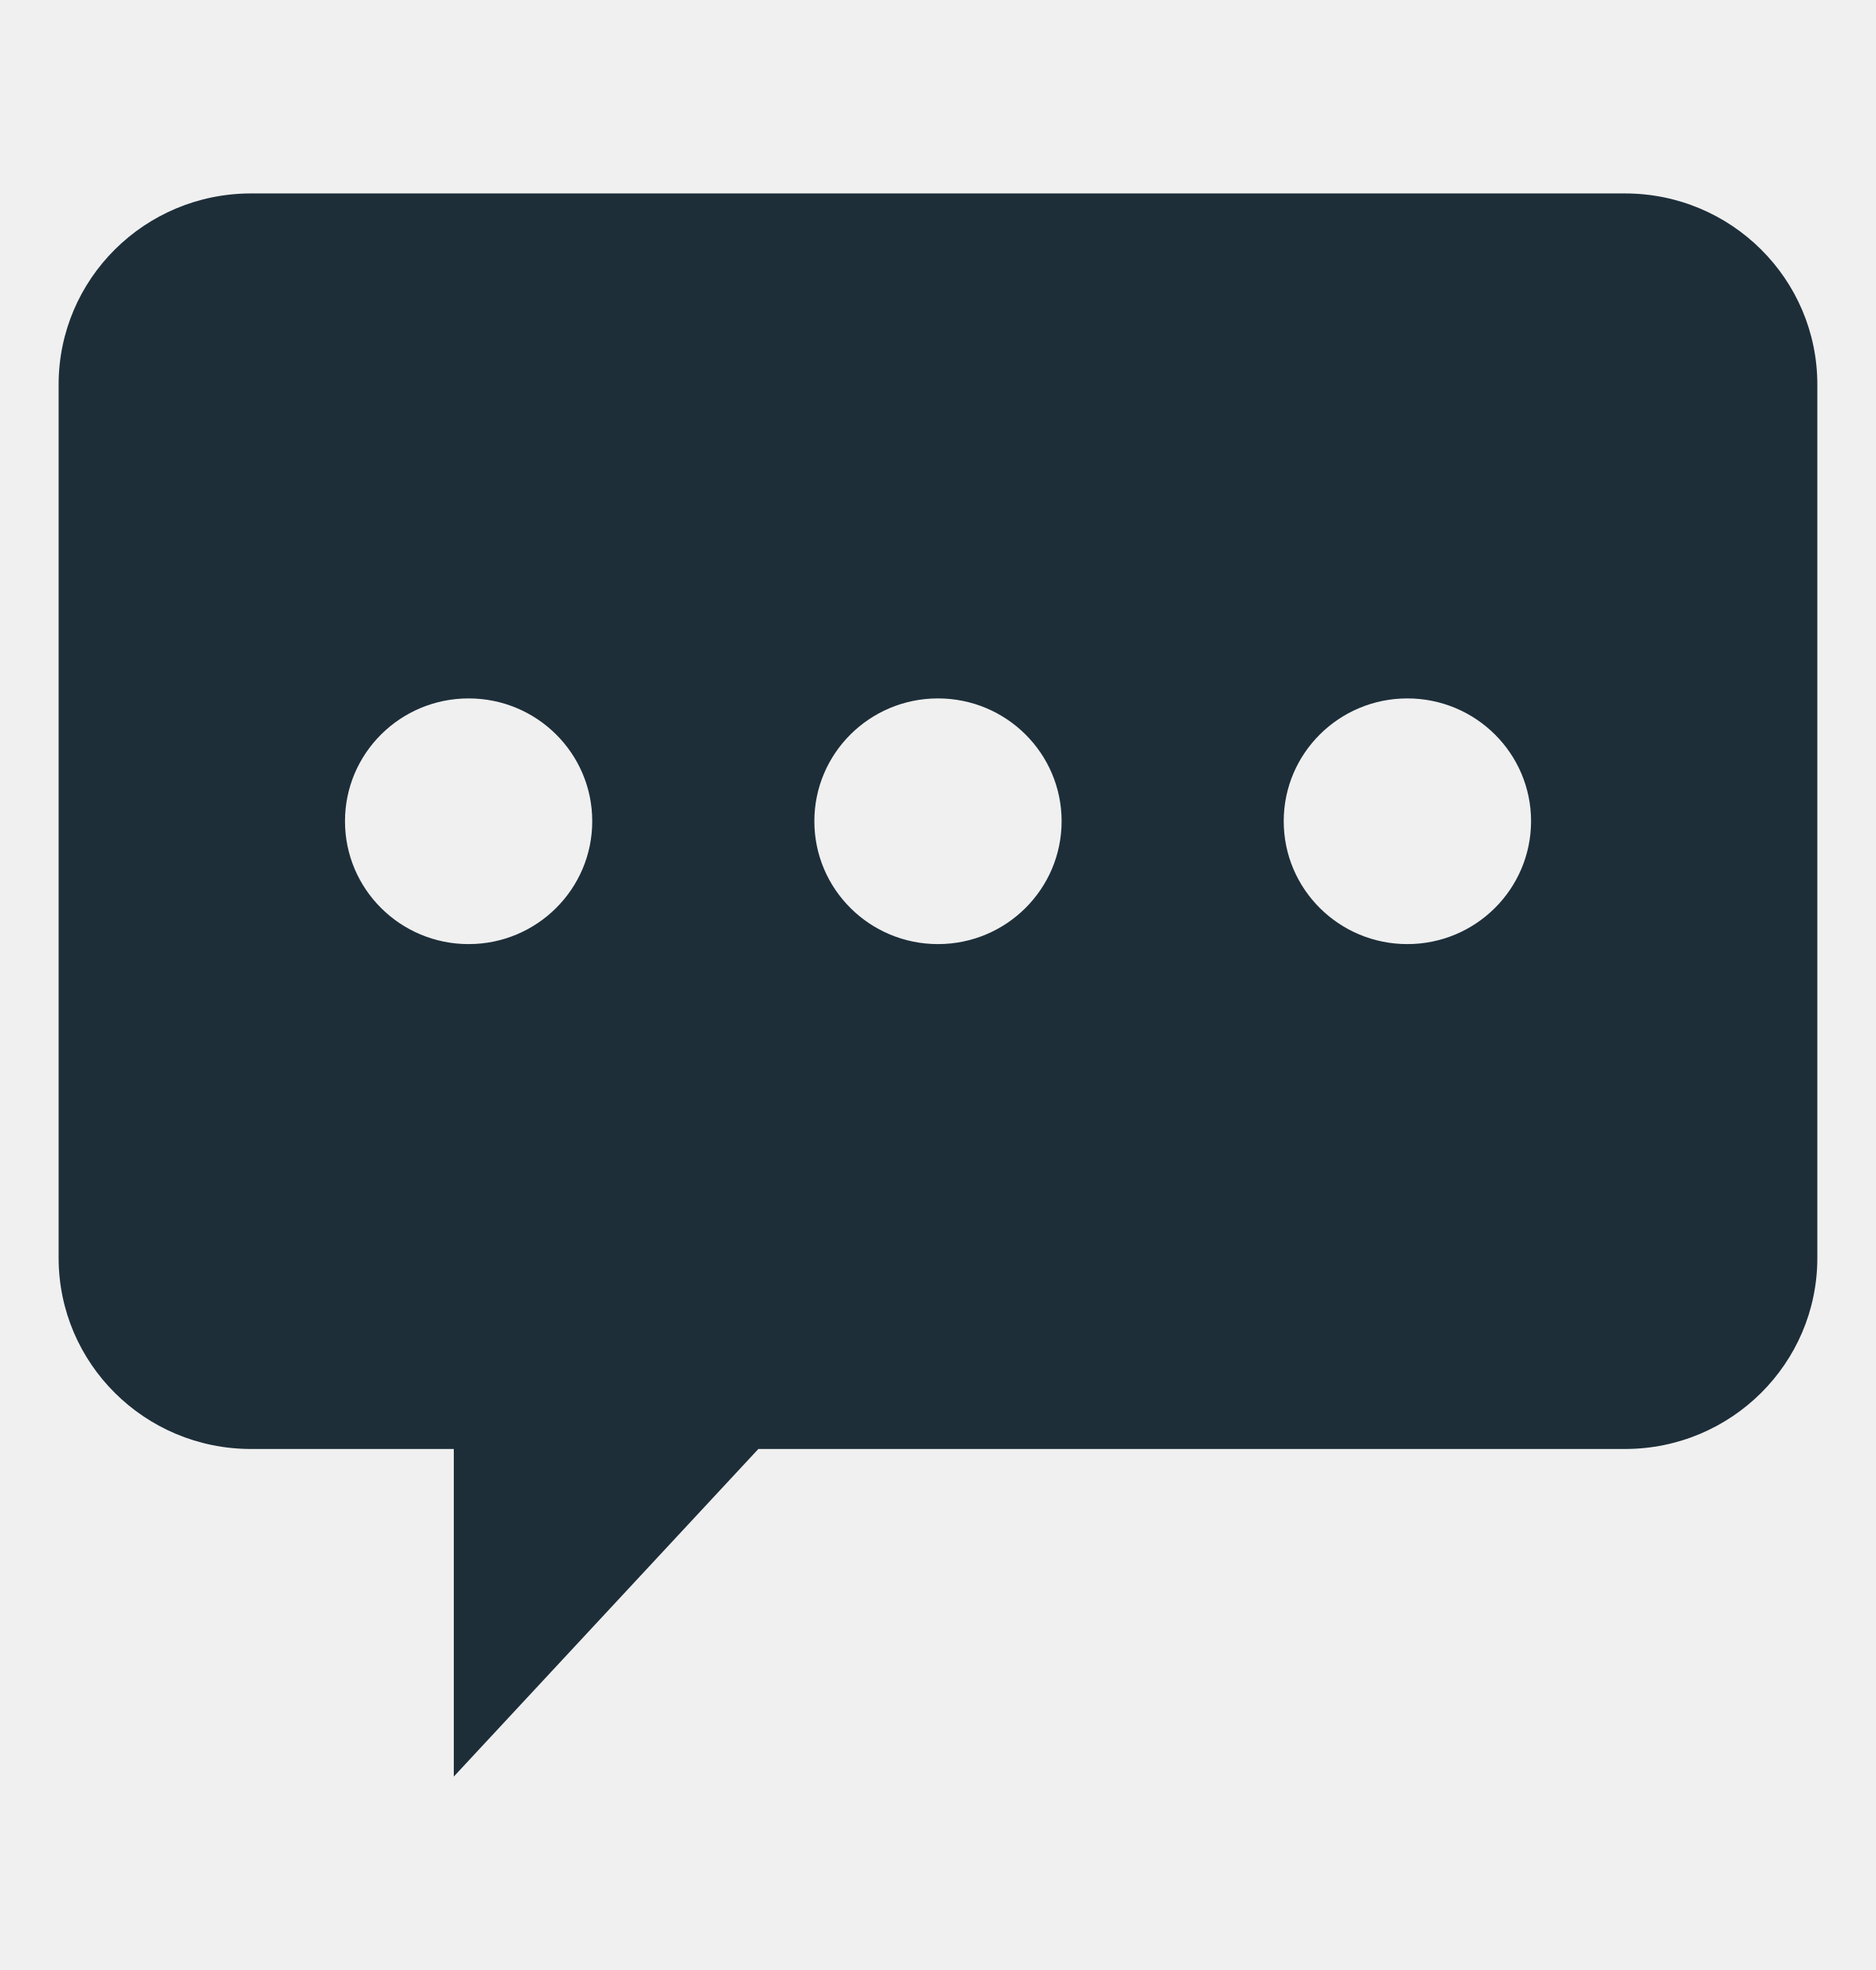
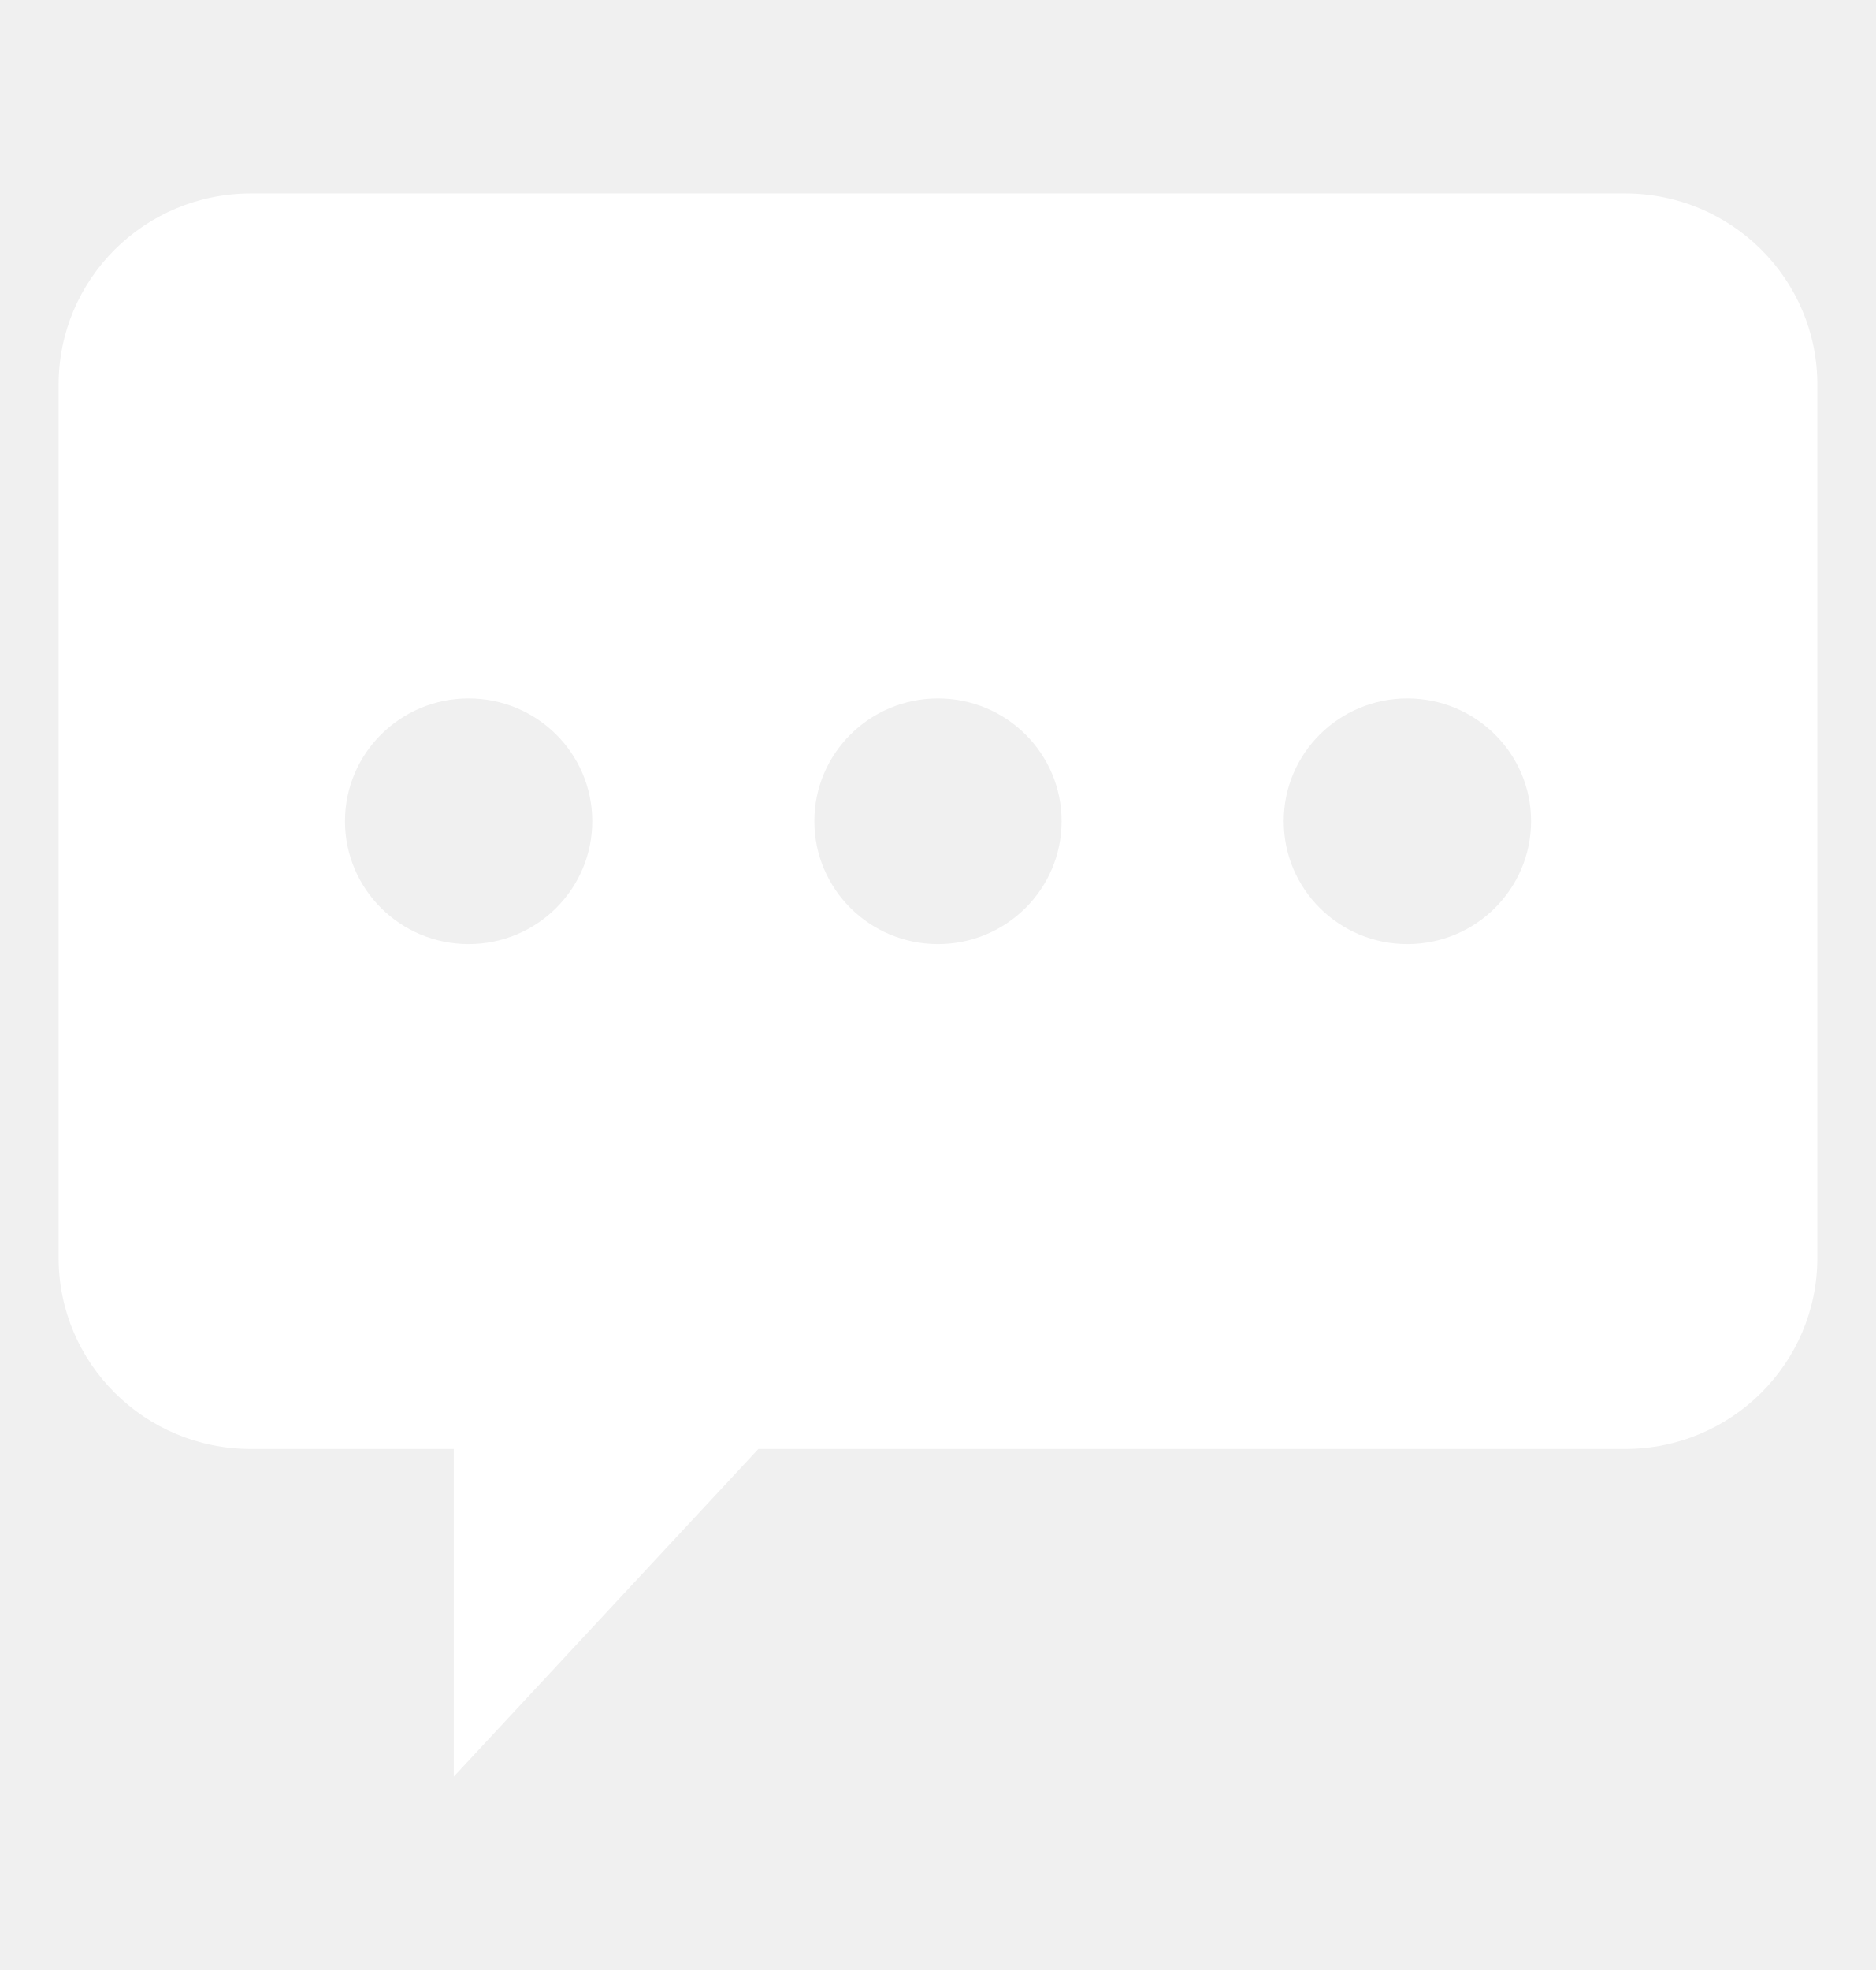
<svg xmlns="http://www.w3.org/2000/svg" width="20" height="21" viewBox="0 0 20 21" fill="none">
-   <path d="M17.324 2.062H2.676C1.543 2.062 0.625 2.974 0.625 4.099V13.409C0.625 14.534 1.543 15.446 2.676 15.446H4.838V18.938L8.085 15.446H17.324C18.457 15.446 19.375 14.534 19.375 13.409V4.099C19.375 2.974 18.457 2.062 17.324 2.062ZM4.996 10.064C4.268 10.064 3.678 9.478 3.678 8.754C3.678 8.031 4.268 7.445 4.996 7.445C5.724 7.445 6.314 8.031 6.314 8.754C6.314 9.477 5.724 10.064 4.996 10.064ZM10 10.064C9.272 10.064 8.682 9.478 8.682 8.754C8.682 8.031 9.272 7.445 10 7.445C10.728 7.445 11.318 8.031 11.318 8.754C11.318 9.477 10.728 10.064 10 10.064ZM15.004 10.064C14.276 10.064 13.686 9.478 13.686 8.754C13.686 8.031 14.276 7.445 15.004 7.445C15.732 7.445 16.323 8.031 16.323 8.754C16.322 9.478 15.732 10.064 15.004 10.064Z" fill="#1D2E39" />
+   <path d="M17.324 2.062H2.676C1.543 2.062 0.625 2.974 0.625 4.099V13.409C0.625 14.534 1.543 15.446 2.676 15.446H4.838V18.938L8.085 15.446H17.324C18.457 15.446 19.375 14.534 19.375 13.409V4.099C19.375 2.974 18.457 2.062 17.324 2.062ZM4.996 10.064C4.268 10.064 3.678 9.478 3.678 8.754C3.678 8.031 4.268 7.445 4.996 7.445C5.724 7.445 6.314 8.031 6.314 8.754C6.314 9.477 5.724 10.064 4.996 10.064ZM10 10.064C9.272 10.064 8.682 9.478 8.682 8.754C8.682 8.031 9.272 7.445 10 7.445C10.728 7.445 11.318 8.031 11.318 8.754C11.318 9.477 10.728 10.064 10 10.064ZM15.004 10.064C14.276 10.064 13.686 9.478 13.686 8.754C13.686 8.031 14.276 7.445 15.004 7.445C15.732 7.445 16.323 8.031 16.323 8.754C16.322 9.478 15.732 10.064 15.004 10.064Z" fill="white" />
</svg>
